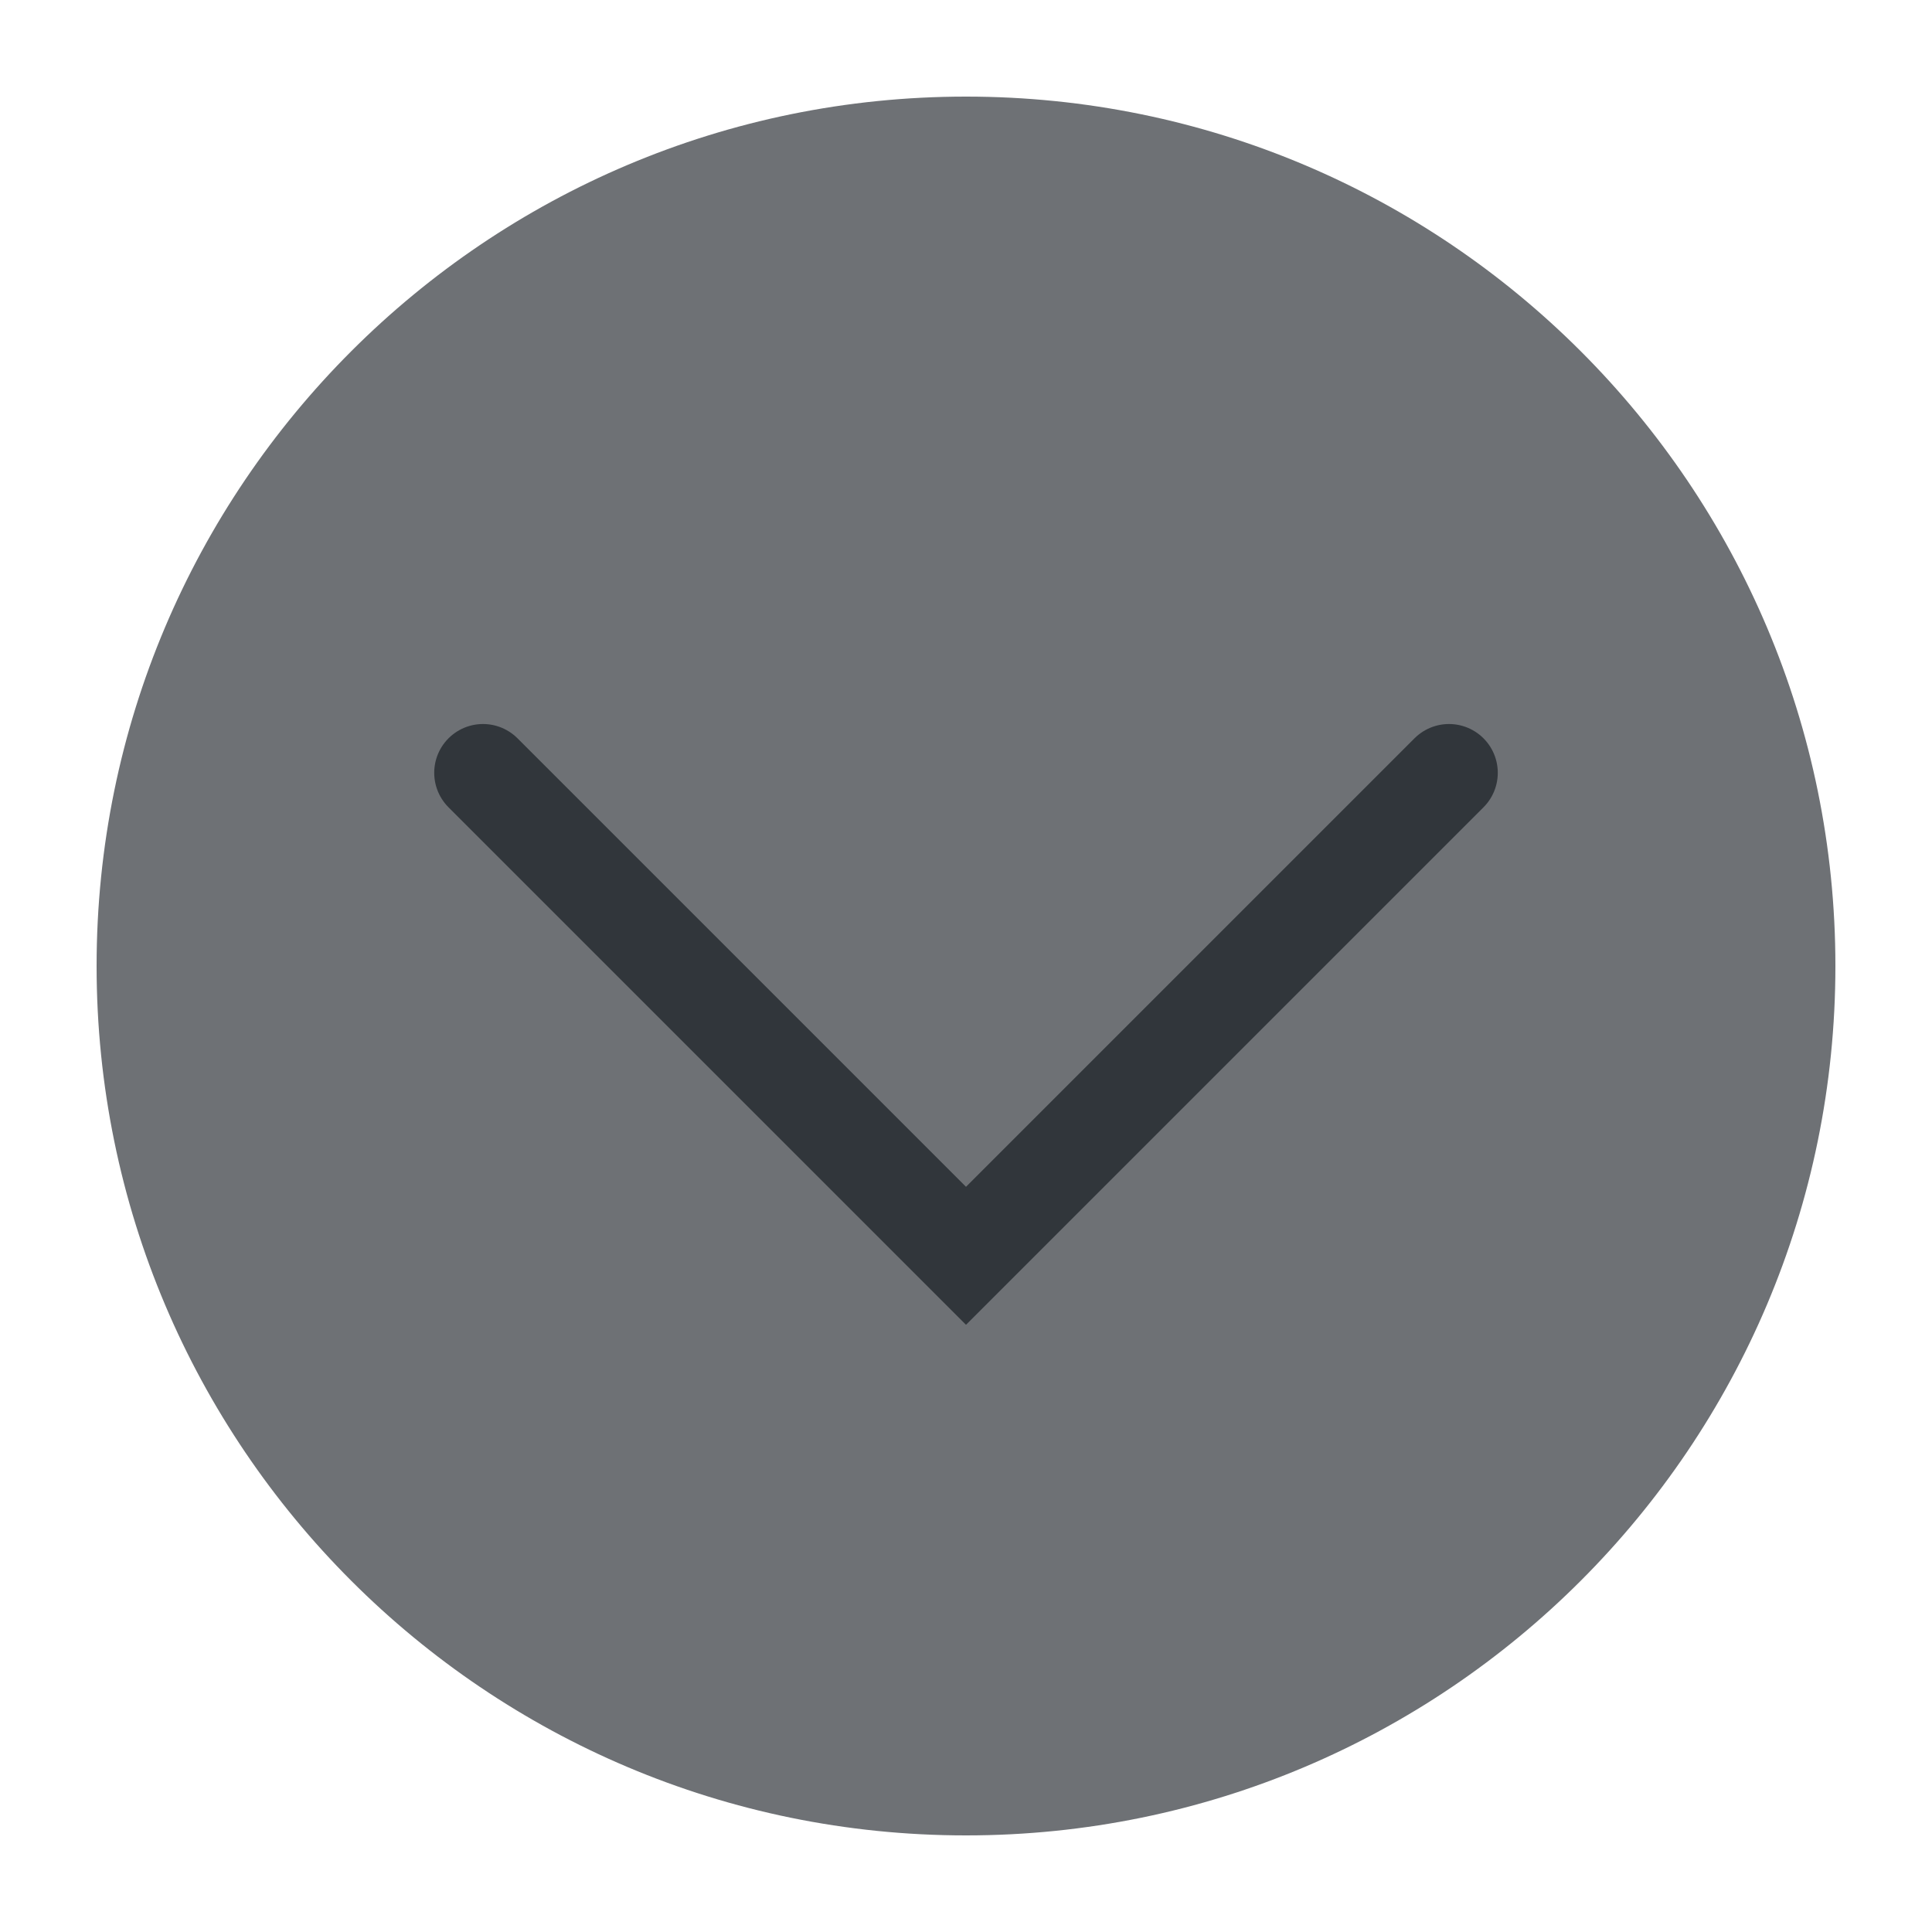
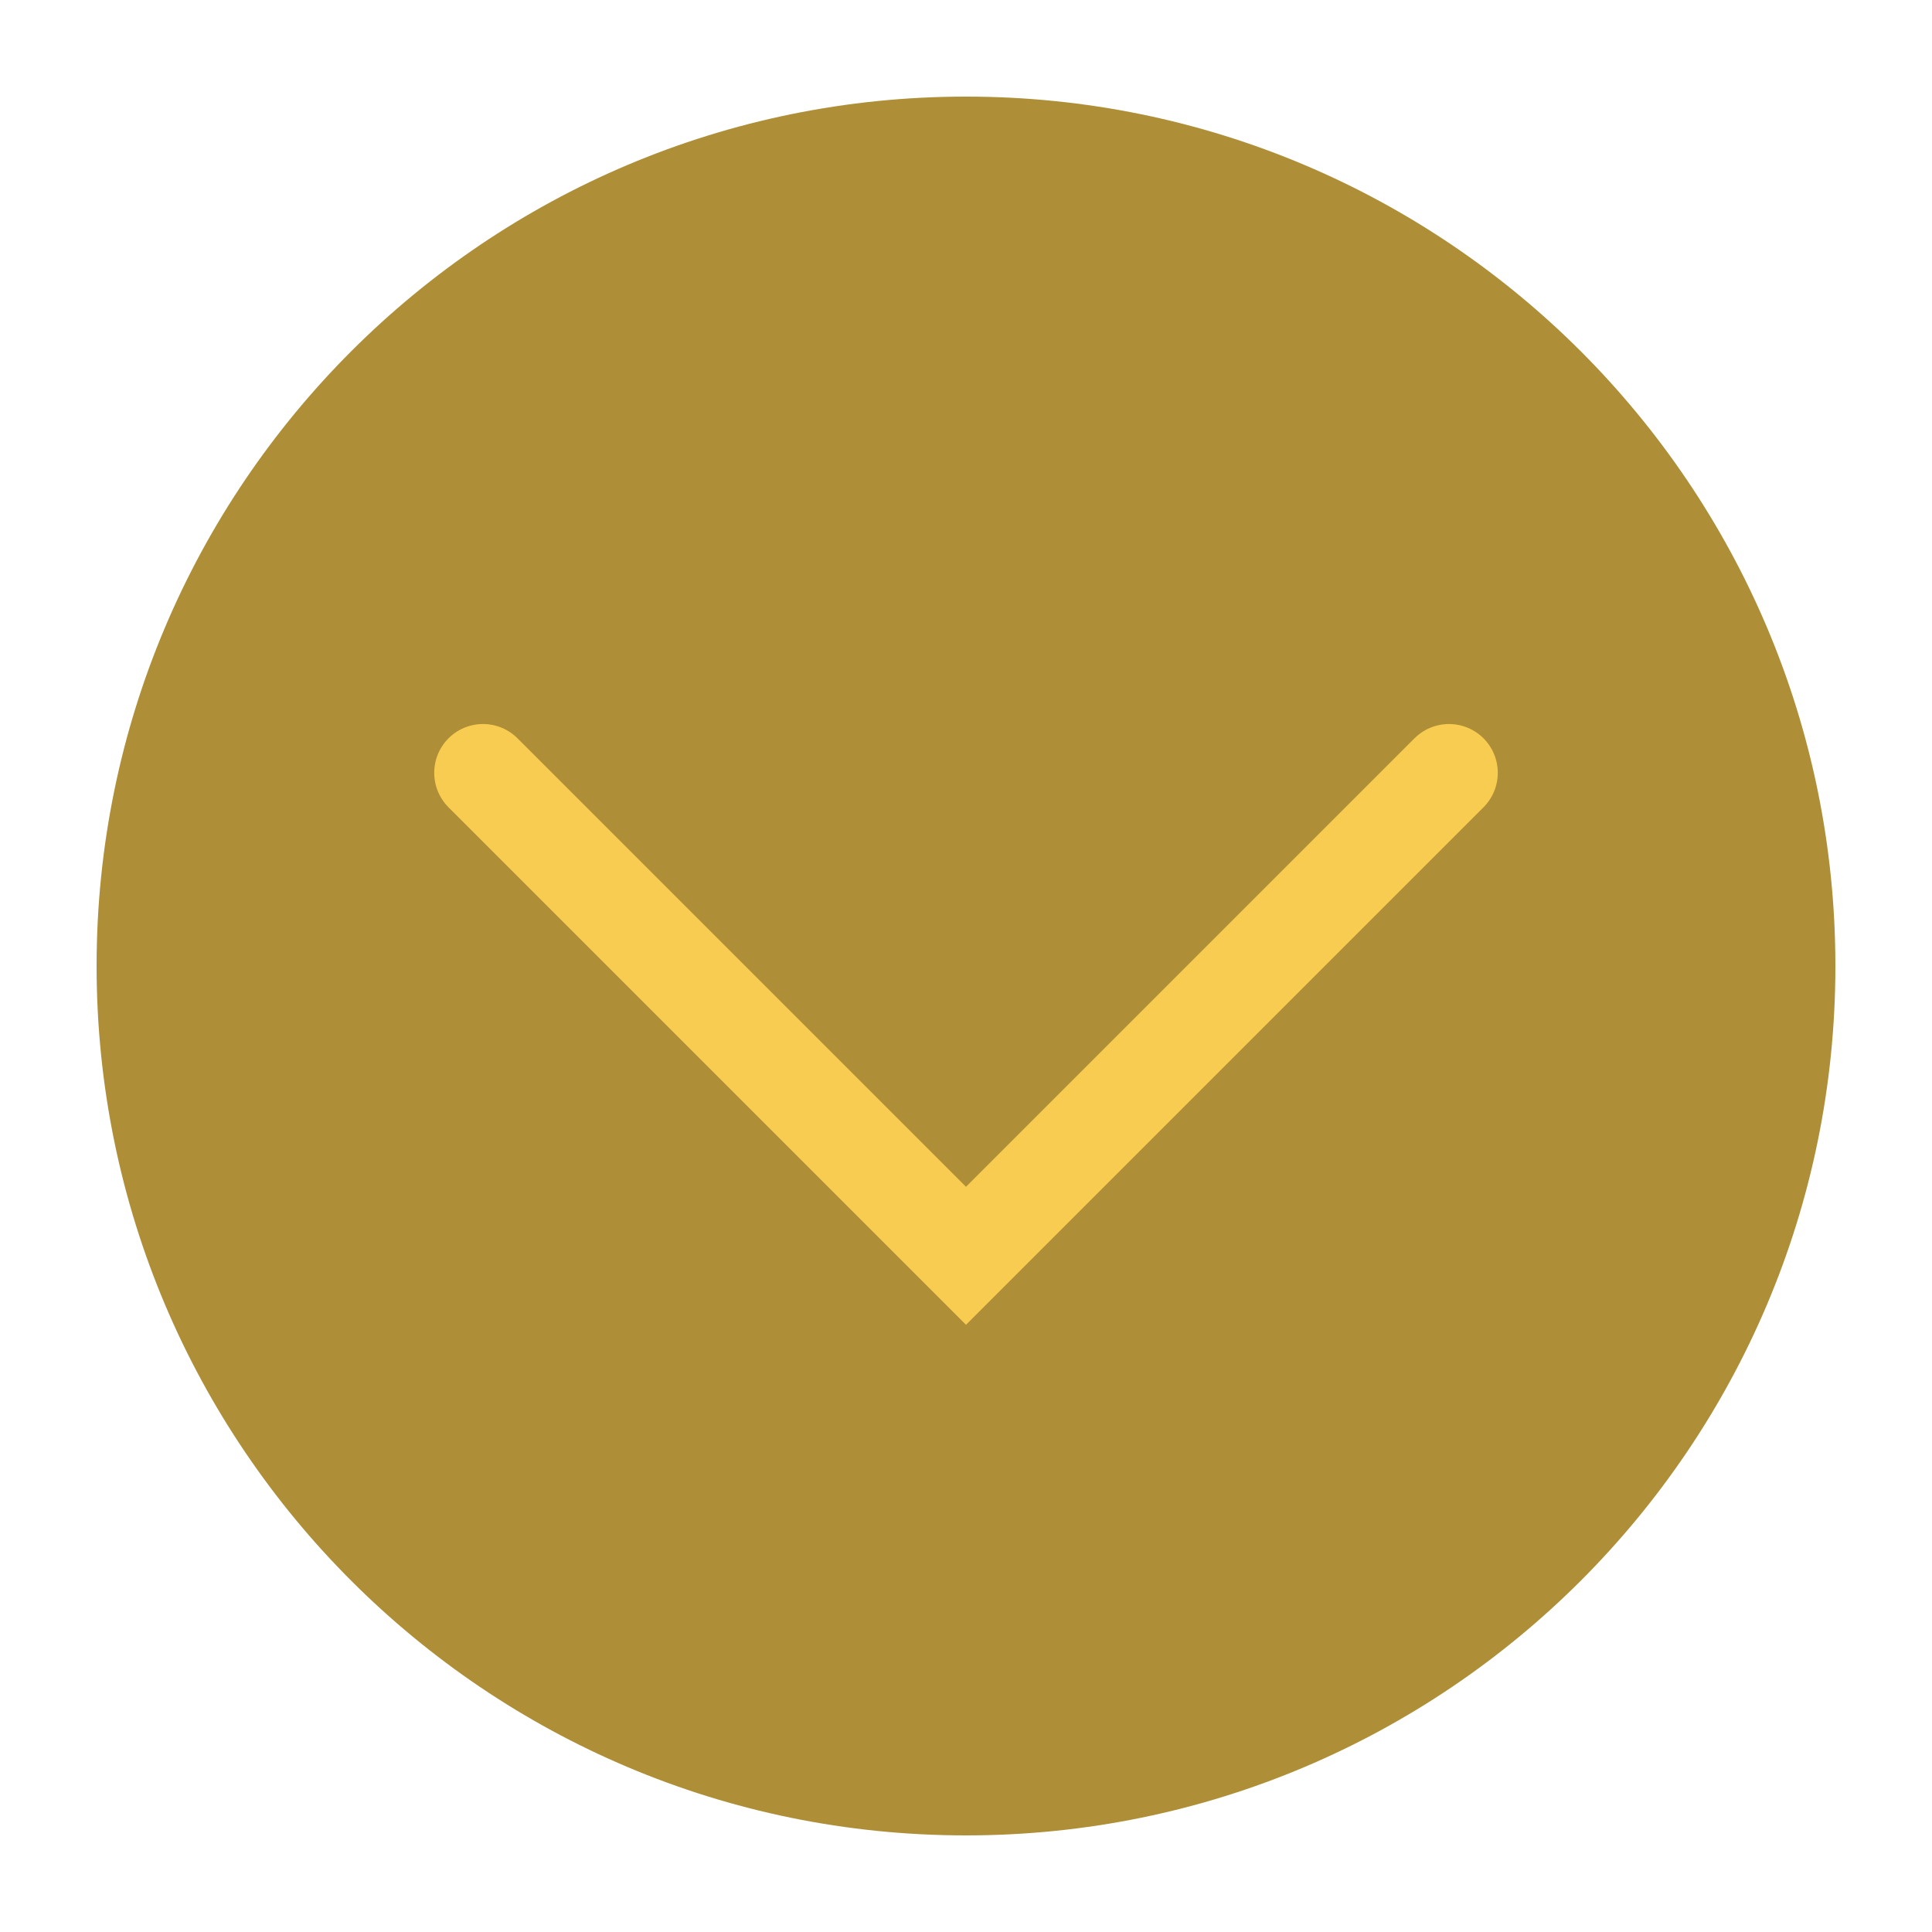
<svg xmlns="http://www.w3.org/2000/svg" viewBox="0 0 50 50" version="1.2" baseProfile="tiny">
  <defs>
</defs>
  <g fill="none" stroke="black" stroke-width="1" fill-rule="evenodd" stroke-linecap="square" stroke-linejoin="bevel">
-     <g fill="#6e7175" fill-opacity="1" stroke="none" transform="matrix(2.5,0,0,2.5,2.5,2.5)" font-family="Noto Sans" font-size="10" font-weight="400" font-style="normal">
+     <g fill="#ae8f38" fill-opacity="1" stroke="none" transform="matrix(2.5,0,0,2.5,2.5,2.5)" font-family="Noto Sans" font-size="10" font-weight="400" font-style="normal">
      <circle cx="9" cy="9" r="9" />
    </g>
-     <g fill="none" stroke="#31363b" stroke-opacity="1" stroke-width="1.01" stroke-linecap="round" stroke-linejoin="miter" stroke-miterlimit="2" transform="matrix(2.5,0,0,2.5,2.5,2.5)" font-family="Noto Sans" font-size="10" font-weight="400" font-style="normal">
+     <g fill="none" stroke="#f8cc50" stroke-opacity="1" stroke-width="1.01" stroke-linecap="round" stroke-linejoin="miter" stroke-miterlimit="2" transform="matrix(2.5,0,0,2.5,2.5,2.5)" font-family="Noto Sans" font-size="10" font-weight="400" font-style="normal">
      <polyline fill="none" vector-effect="none" points="4,7 9,12 14,7 " />
    </g>
    <g fill="none" stroke="#000000" stroke-opacity="1" stroke-width="1" stroke-linecap="square" stroke-linejoin="bevel" transform="matrix(1,0,0,1,0,0)" font-family="Noto Sans" font-size="10" font-weight="400" font-style="normal">
</g>
  </g>
</svg>
